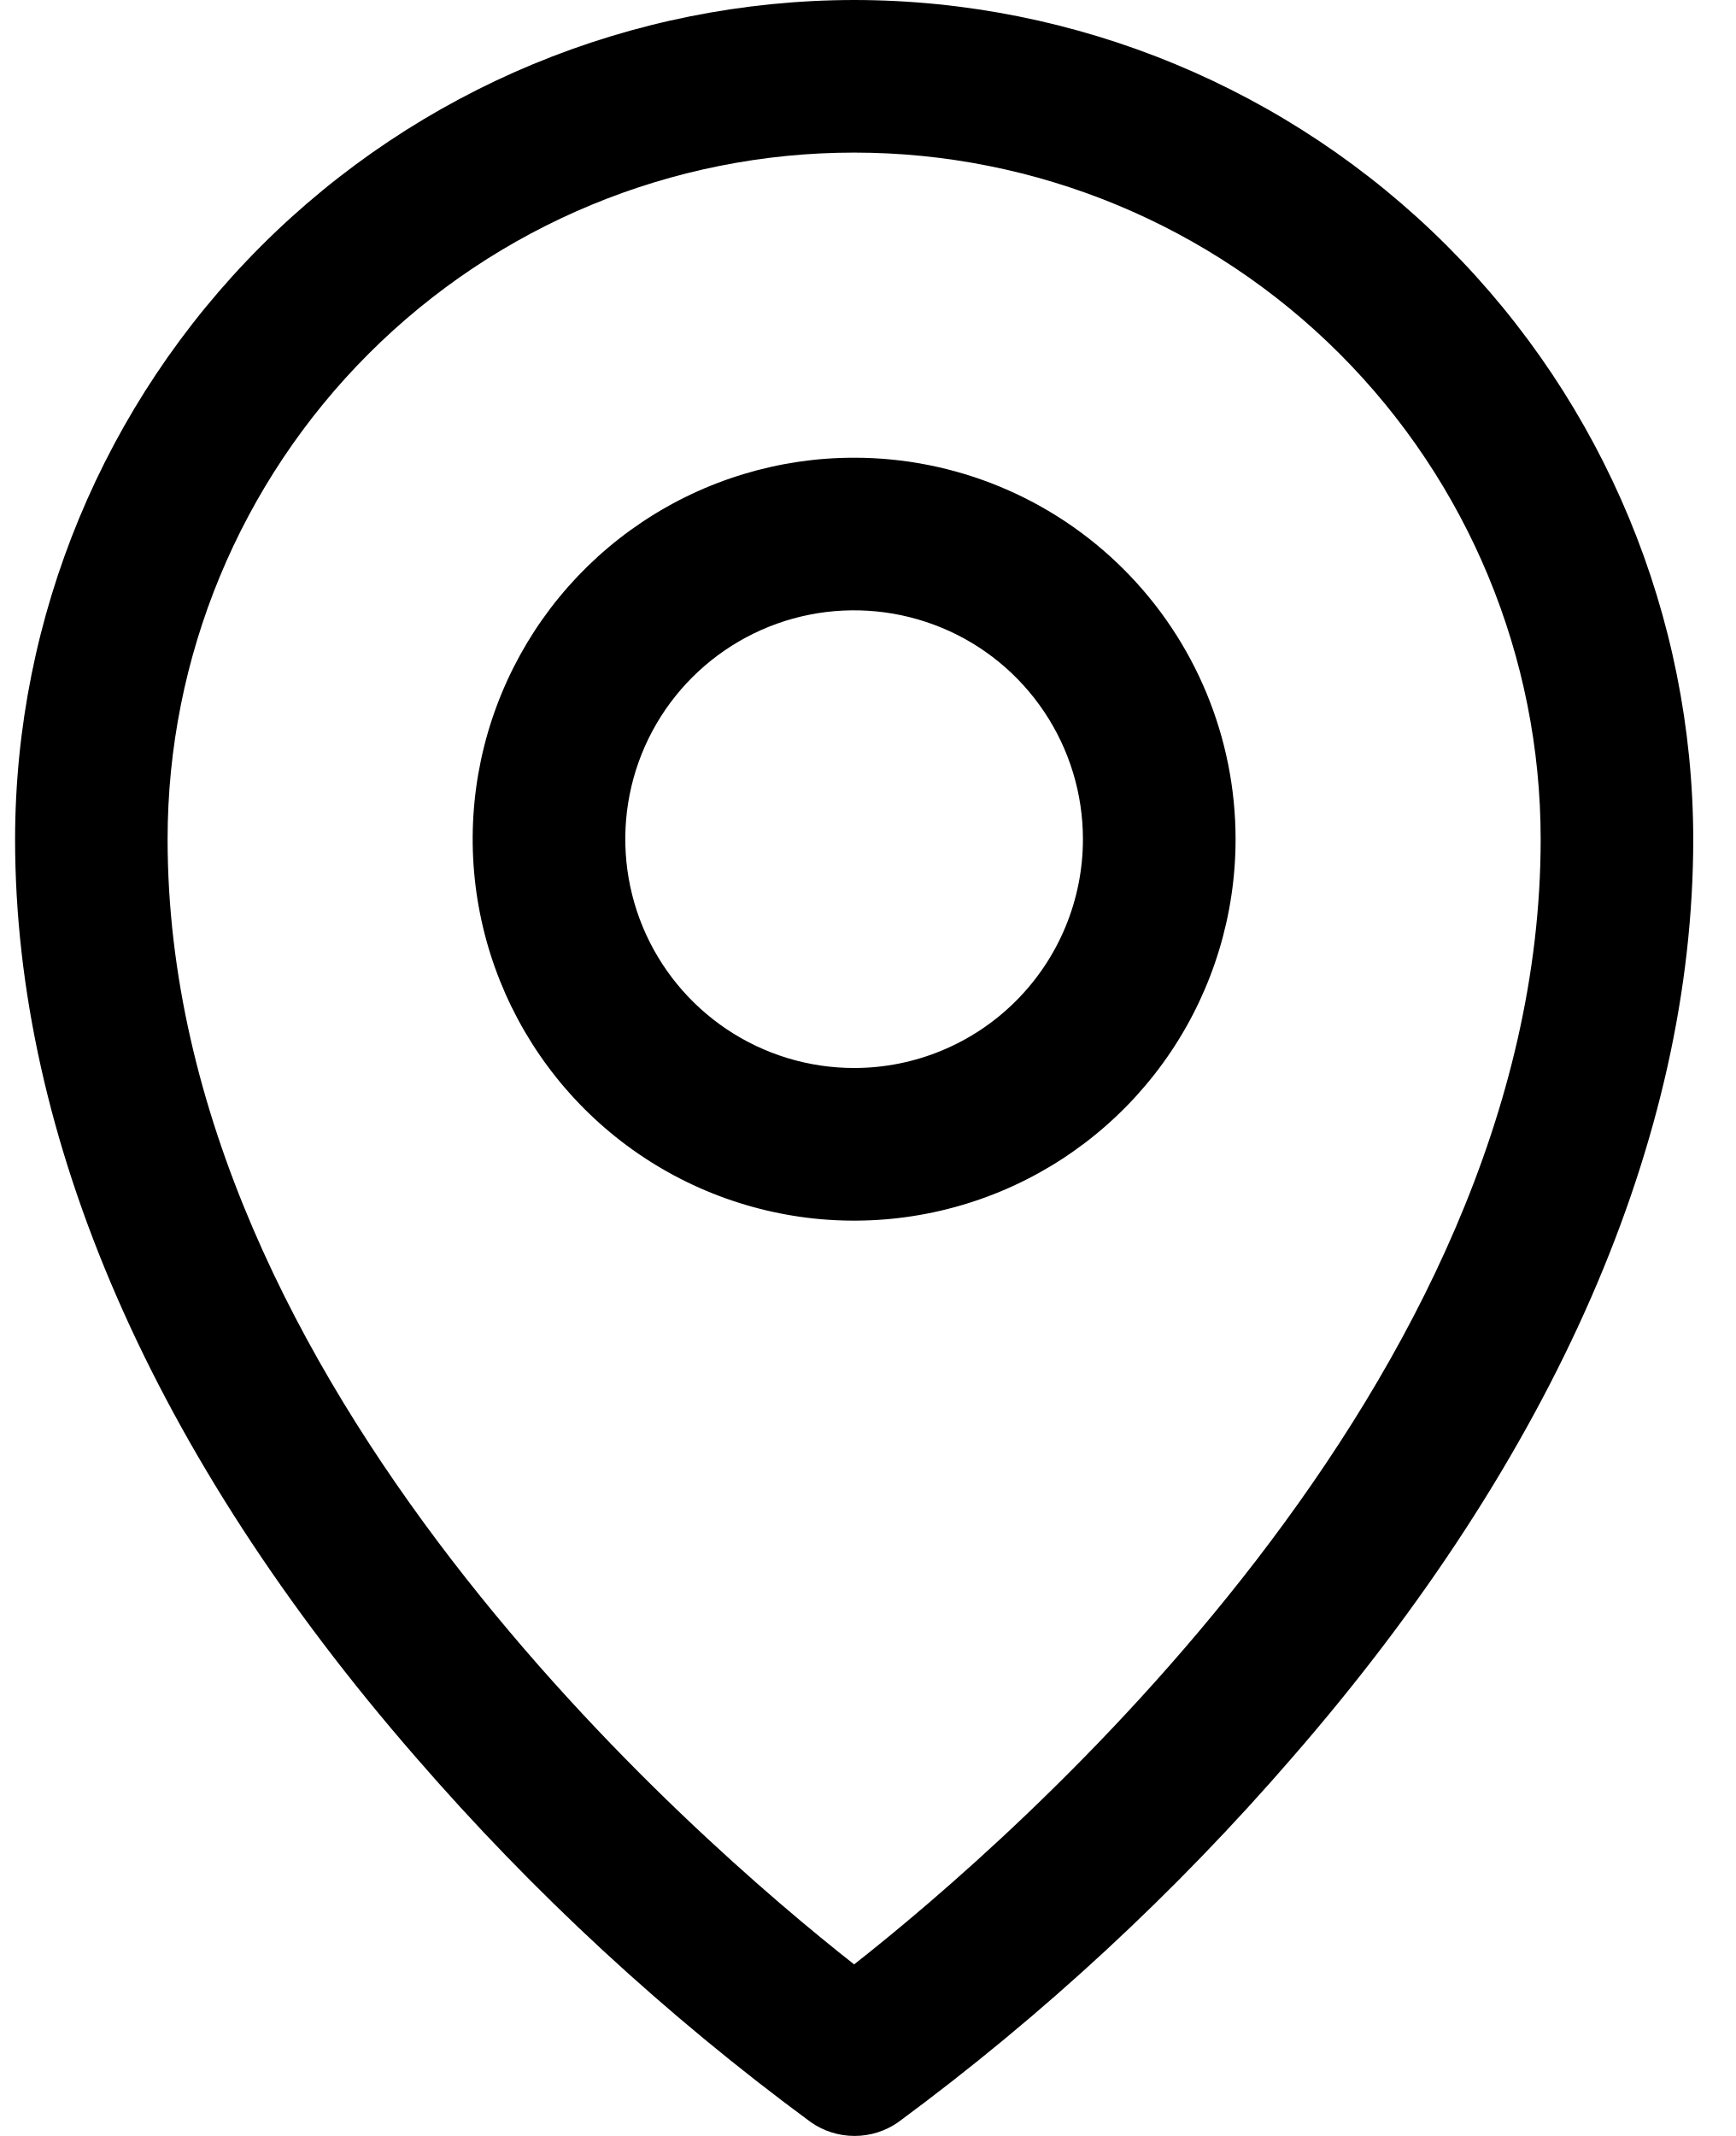
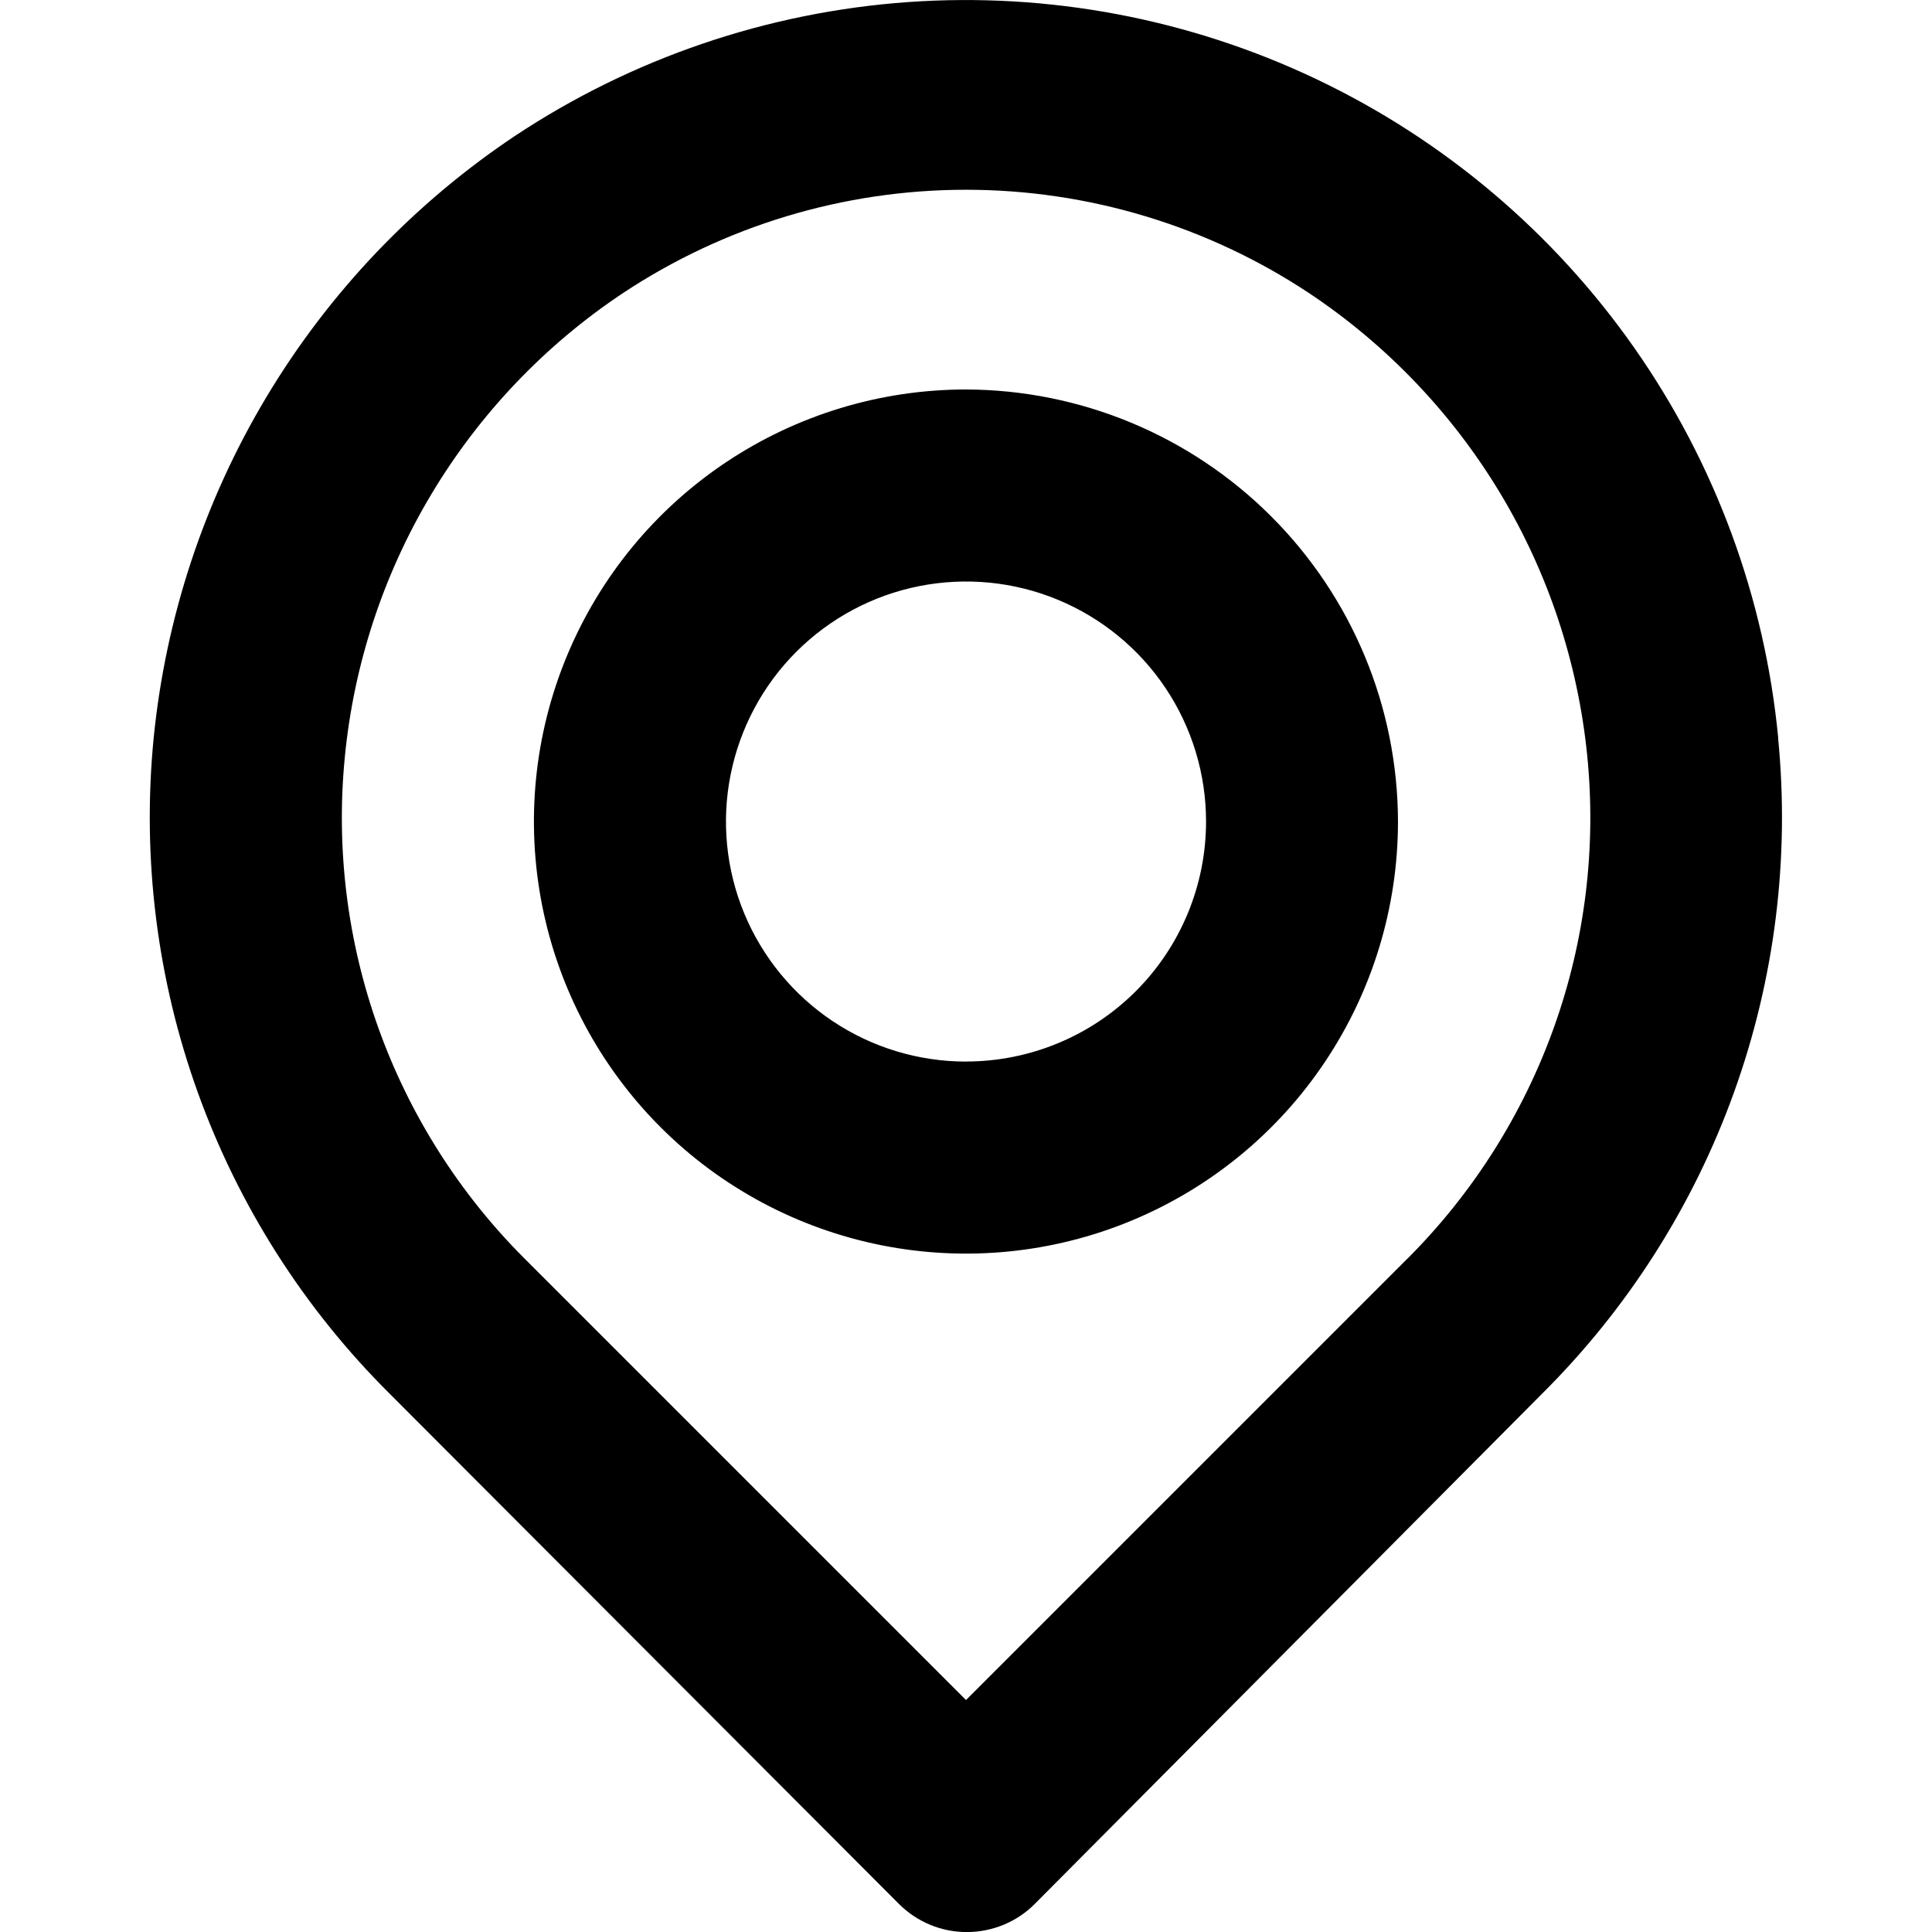
- <svg xmlns="http://www.w3.org/2000/svg" version="1.1" width="26" height="32" viewBox="0 0 26 32">
-   <path d="M12.797 6.857c-1.13 0-2.235 0.335-3.175 0.963s-1.672 1.52-2.105 2.565c-0.433 1.044-0.546 2.193-0.325 3.302s0.765 2.127 1.564 2.926c0.799 0.799 1.817 1.343 2.926 1.564s2.257 0.107 3.302-0.325c1.044-0.432 1.937-1.165 2.565-2.105s0.963-2.045 0.963-3.175c0-1.516-0.602-2.969-1.674-4.041s-2.525-1.674-4.041-1.674zM12.797 16c-0.678 0-1.341-0.201-1.905-0.578s-1.003-0.912-1.263-1.539c-0.259-0.627-0.327-1.316-0.195-1.981s0.459-1.276 0.938-1.755c0.48-0.479 1.090-0.806 1.755-0.938s1.354-0.064 1.981 0.195c0.627 0.259 1.162 0.699 1.539 1.263s0.578 1.227 0.578 1.905c0 0.909-0.361 1.781-1.004 2.424s-1.515 1.004-2.424 1.004zM12.797 0c-3.333 0.004-6.528 1.329-8.885 3.686s-3.683 5.552-3.686 8.885c0 4.486 2.073 9.24 6 13.75 1.765 2.038 3.751 3.873 5.921 5.471 0.192 0.135 0.421 0.207 0.656 0.207s0.464-0.072 0.656-0.207c2.167-1.599 4.149-3.434 5.91-5.471 3.922-4.51 6-9.264 6-13.75-0.004-3.333-1.33-6.528-3.686-8.885s-5.552-3.683-8.885-3.686zM12.797 29.429c-2.361-1.857-10.286-8.679-10.286-16.857 0-2.728 1.084-5.344 3.013-7.273s4.545-3.013 7.273-3.013c2.728 0 5.344 1.084 7.273 3.013s3.013 4.545 3.013 7.273c0 8.176-7.924 15-10.286 16.857z" />
+ <svg xmlns="http://www.w3.org/2000/svg" version="1.1" width="32" height="32" viewBox="0 0 32 32">
+   <path d="M29.453 12.224c-0.223-2.323-1.044-4.55-2.383-6.461s-3.15-3.444-5.258-4.448-4.439-1.445-6.767-1.281c-2.328 0.165-4.574 0.929-6.52 2.22-1.671 1.117-3.074 2.591-4.108 4.315s-1.673 3.656-1.872 5.656c-0.195 1.987 0.055 3.993 0.732 5.872s1.763 3.583 3.18 4.99l8.428 8.444c0.148 0.149 0.324 0.267 0.517 0.348s0.402 0.122 0.612 0.122 0.418-0.042 0.612-0.122c0.194-0.081 0.37-0.199 0.517-0.348l8.396-8.444c1.417-1.407 2.503-3.111 3.18-4.99s0.927-3.884 0.732-5.872zM23.315 20.843l-7.315 7.315-7.315-7.315c-1.078-1.078-1.904-2.382-2.418-3.817s-0.704-2.967-0.556-4.484c0.149-1.541 0.639-3.029 1.434-4.357s1.875-2.464 3.162-3.323c1.687-1.121 3.668-1.719 5.693-1.719s4.006 0.598 5.693 1.719c1.283 0.857 2.361 1.987 3.156 3.309s1.286 2.805 1.44 4.34c0.153 1.523-0.034 3.060-0.549 4.501s-1.343 2.75-2.425 3.832zM16 6.451c-1.415 0-2.799 0.42-3.976 1.206s-2.094 1.904-2.636 3.212-0.683 2.746-0.407 4.135c0.276 1.388 0.958 2.663 1.958 3.664s2.276 1.682 3.664 1.958c1.388 0.276 2.827 0.135 4.135-0.407s2.425-1.459 3.211-2.636c0.786-1.177 1.206-2.56 1.206-3.976-0.004-1.897-0.759-3.714-2.101-5.055s-3.159-2.096-5.056-2.101zM16 17.583c-0.786 0-1.555-0.233-2.209-0.67s-1.163-1.058-1.464-1.784c-0.301-0.726-0.38-1.526-0.226-2.297s0.532-1.48 1.088-2.036c0.556-0.556 1.264-0.935 2.036-1.088s1.571-0.075 2.297 0.226 1.347 0.81 1.784 1.464c0.437 0.654 0.67 1.422 0.67 2.209 0 1.054-0.419 2.066-1.164 2.811s-1.757 1.164-2.811 1.164z" />
</svg>
